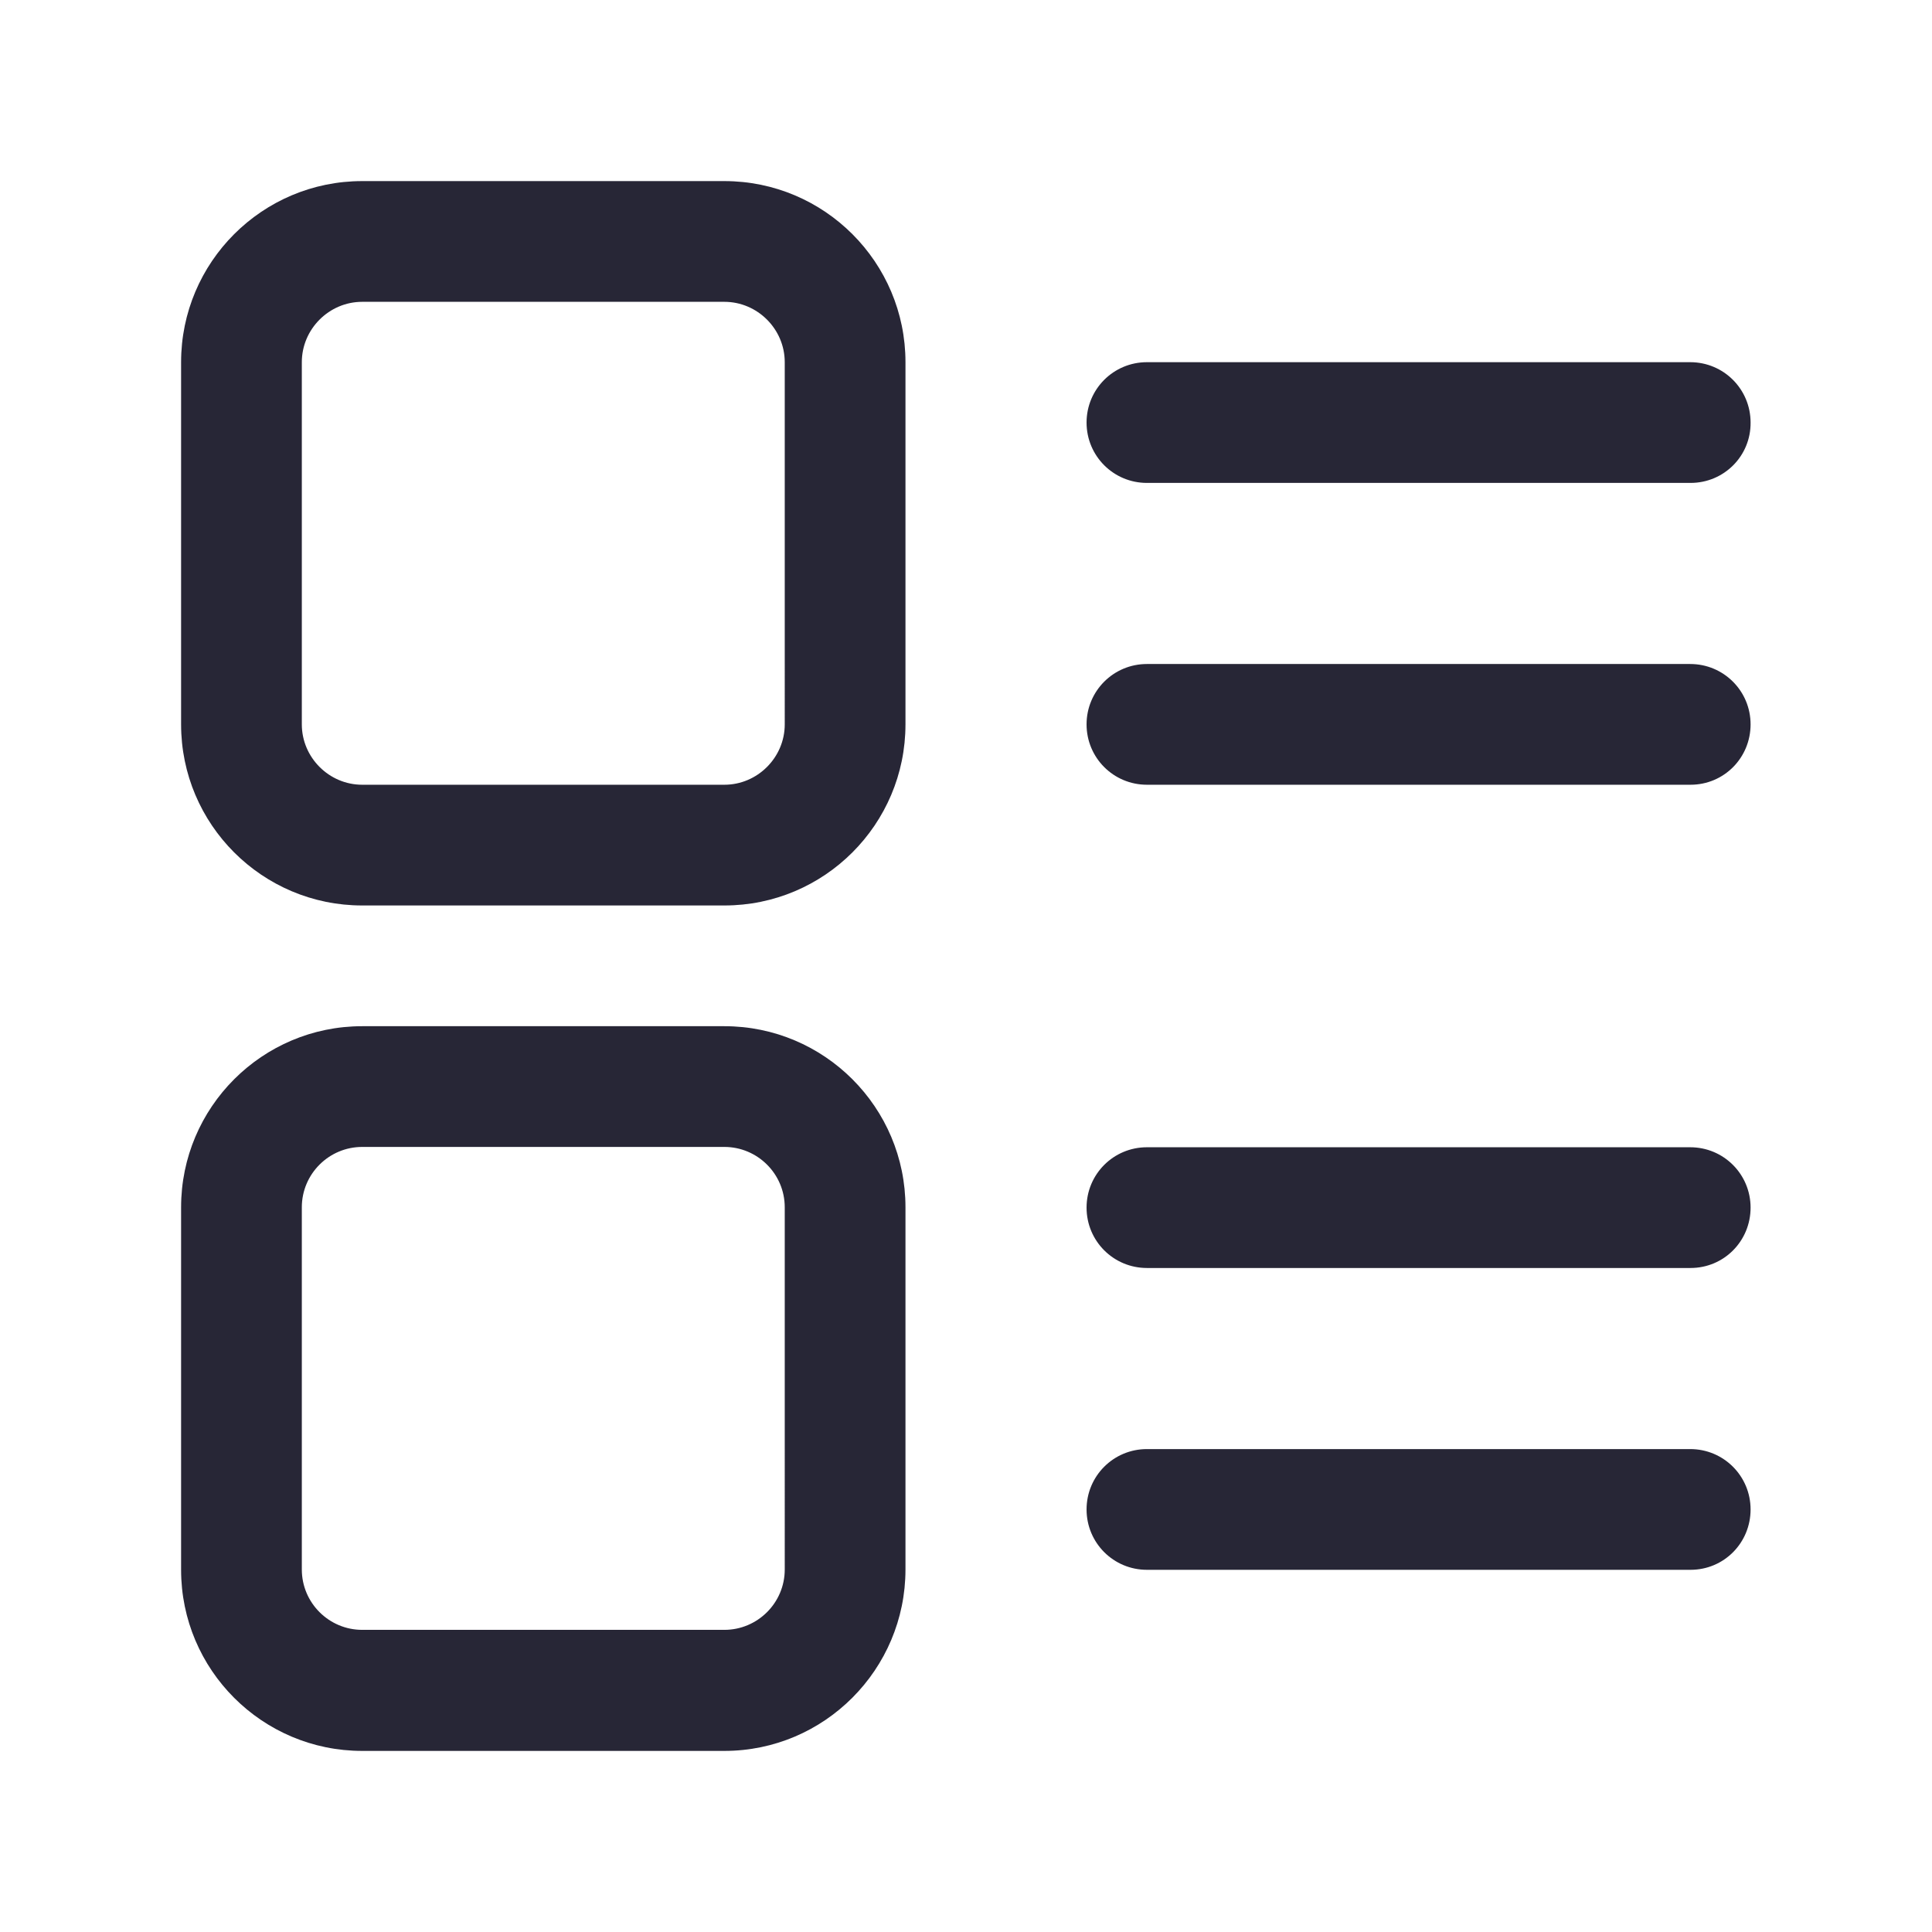
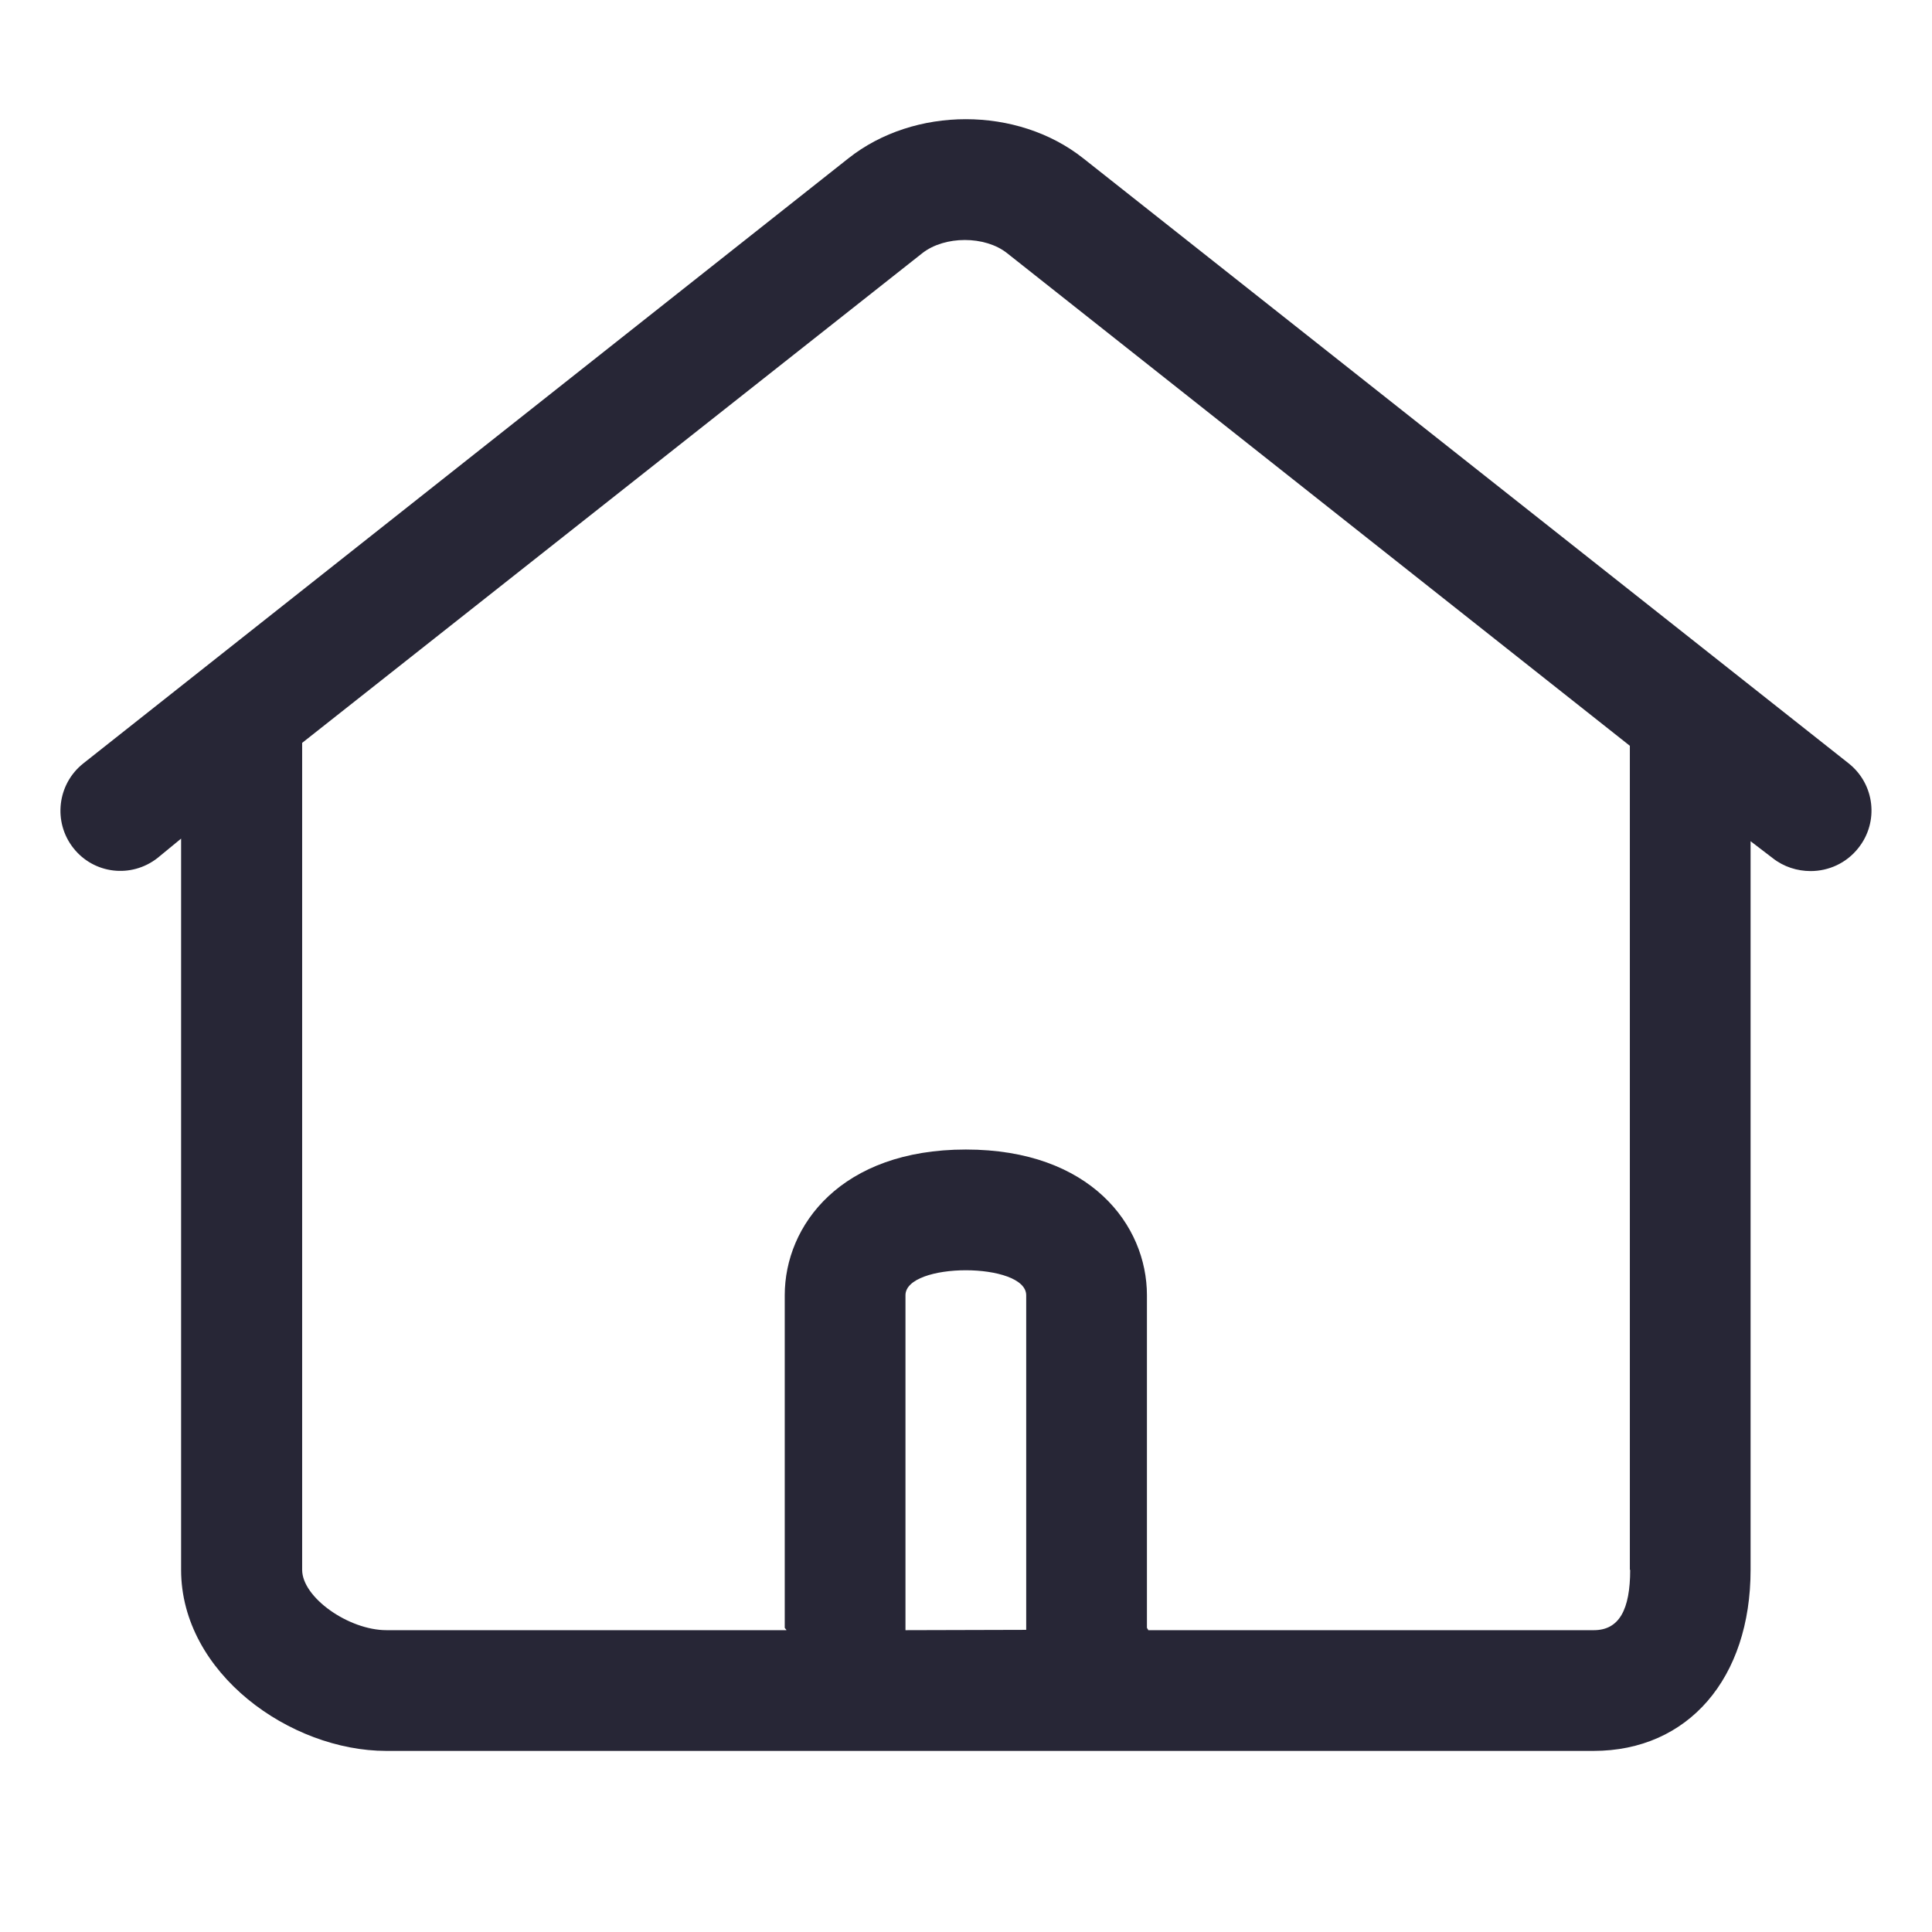
<svg xmlns="http://www.w3.org/2000/svg" version="1.1" width="200" height="200" viewBox="0 0 200 200">
  <defs>
    <style type="text/css">
@font-face {
  font-family: "ifont";
  src: url("//at.alicdn.com/t/font_1442373896_4754455.eot?#iefix") format("embedded-opentype"), url("//at.alicdn.com/t/font_1442373896_4754455.woff") format("woff"), url("//at.alicdn.com/t/font_1442373896_4754455.ttf") format("truetype"), url("//at.alicdn.com/t/font_1442373896_4754455.svg#ifont") format("svg");
}

</style>
  </defs>
  <g class="transform-group">
    <g transform="scale(0.1953125, 0.1953125)">
-       <path d="M896.022 255.957 607.898 255.957c-17.717 0-31.995-14.277-31.995-31.995 0-17.717 14.277-31.995 31.995-31.995l287.952 0c17.717 0 31.995 14.277 31.995 31.995C928.016 241.68 913.739 255.957 896.022 255.957zM896.022 415.93 607.898 415.93c-17.717 0-31.995-14.277-31.995-31.995s14.277-31.995 31.995-31.995l287.952 0c17.717 0 31.995 14.277 31.995 31.995S913.739 415.93 896.022 415.93zM896.022 672.059 607.898 672.059c-17.717 0-31.995-14.277-31.995-31.995s14.277-31.995 31.995-31.995l287.952 0c17.717 0 31.995 14.277 31.995 31.995S913.739 672.059 896.022 672.059zM896.022 832.032 607.898 832.032c-17.717 0-31.995-14.277-31.995-31.995s14.277-31.995 31.995-31.995l287.952 0c17.717 0 31.995 14.277 31.995 31.995S913.739 832.032 896.022 832.032zM383.935 479.919 191.968 479.919c-52.98 0-95.984-43.004-95.984-95.984L95.984 191.968c0-52.98 43.004-95.984 95.984-95.984l191.968 0c52.98 0 95.984 43.004 95.984 95.984l0 191.968C479.919 436.916 436.916 479.919 383.935 479.919zM191.968 159.973c-17.545 0-31.995 14.449-31.995 31.995l0 191.968c0 17.545 14.449 31.995 31.995 31.995l191.968 0c17.545 0 31.995-14.449 31.995-31.995L415.93 191.968c0-17.545-14.449-31.995-31.995-31.995L191.968 159.973 191.968 159.973zM383.935 928.016 191.968 928.016c-52.98 0-95.984-43.004-95.984-95.984L95.984 639.892c0-52.98 43.004-95.984 95.984-95.984l191.968 0c52.98 0 95.984 43.004 95.984 95.984l0 191.968C479.919 884.841 436.916 928.016 383.935 928.016zM191.968 607.898c-17.545 0-31.995 14.277-31.995 31.995l0 191.968c0 17.717 14.449 31.995 31.995 31.995l191.968 0c17.545 0 31.995-14.277 31.995-31.995L415.93 639.892c0-17.717-14.449-31.995-31.995-31.995L191.968 607.898 191.968 607.898z" fill="#272636" />
+       <path d="M979.792 404.577 574.183 83.943c-34.919-27.694-89.619-27.694-124.538 0L44.208 404.577c-13.933 11.009-16.169 31.135-5.332 44.896s30.619 16.169 44.552 5.332l12.557-10.321 0 387.548c0 54.873 57.969 95.984 108.713 95.984l639.892 0c50.228 0 83.255-38.531 83.255-95.984L927.844 445.861l11.697 8.945c5.848 4.644 13.073 6.881 20.126 6.881 9.461 0 18.922-4.128 25.286-12.213C995.962 435.712 993.726 415.586 979.792 404.577zM479.919 864.027 479.919 686.508c0-8.773 15.997-13.245 31.995-13.245s31.995 4.472 31.995 13.245l0 177.347L479.919 864.027 479.919 864.027zM864.027 832.032c0 21.158-5.848 31.995-19.266 31.995L608.586 864.027c0-0.516-0.688-0.86-0.688-1.376L607.898 686.508c0-37.155-29.93-77.234-95.984-77.234s-95.984 40.079-95.984 77.234l0 176.142c0 0.516 0.86 0.86 0.86 1.376L204.869 864.027c-20.126 0-44.724-17.373-44.724-31.995L160.145 393.74 488.864 134.171c11.869-9.289 33.199-9.289 44.896 0l330.095 261.117L863.855 832.032z" fill="#272636" />
    </g>
  </g>
</svg>
